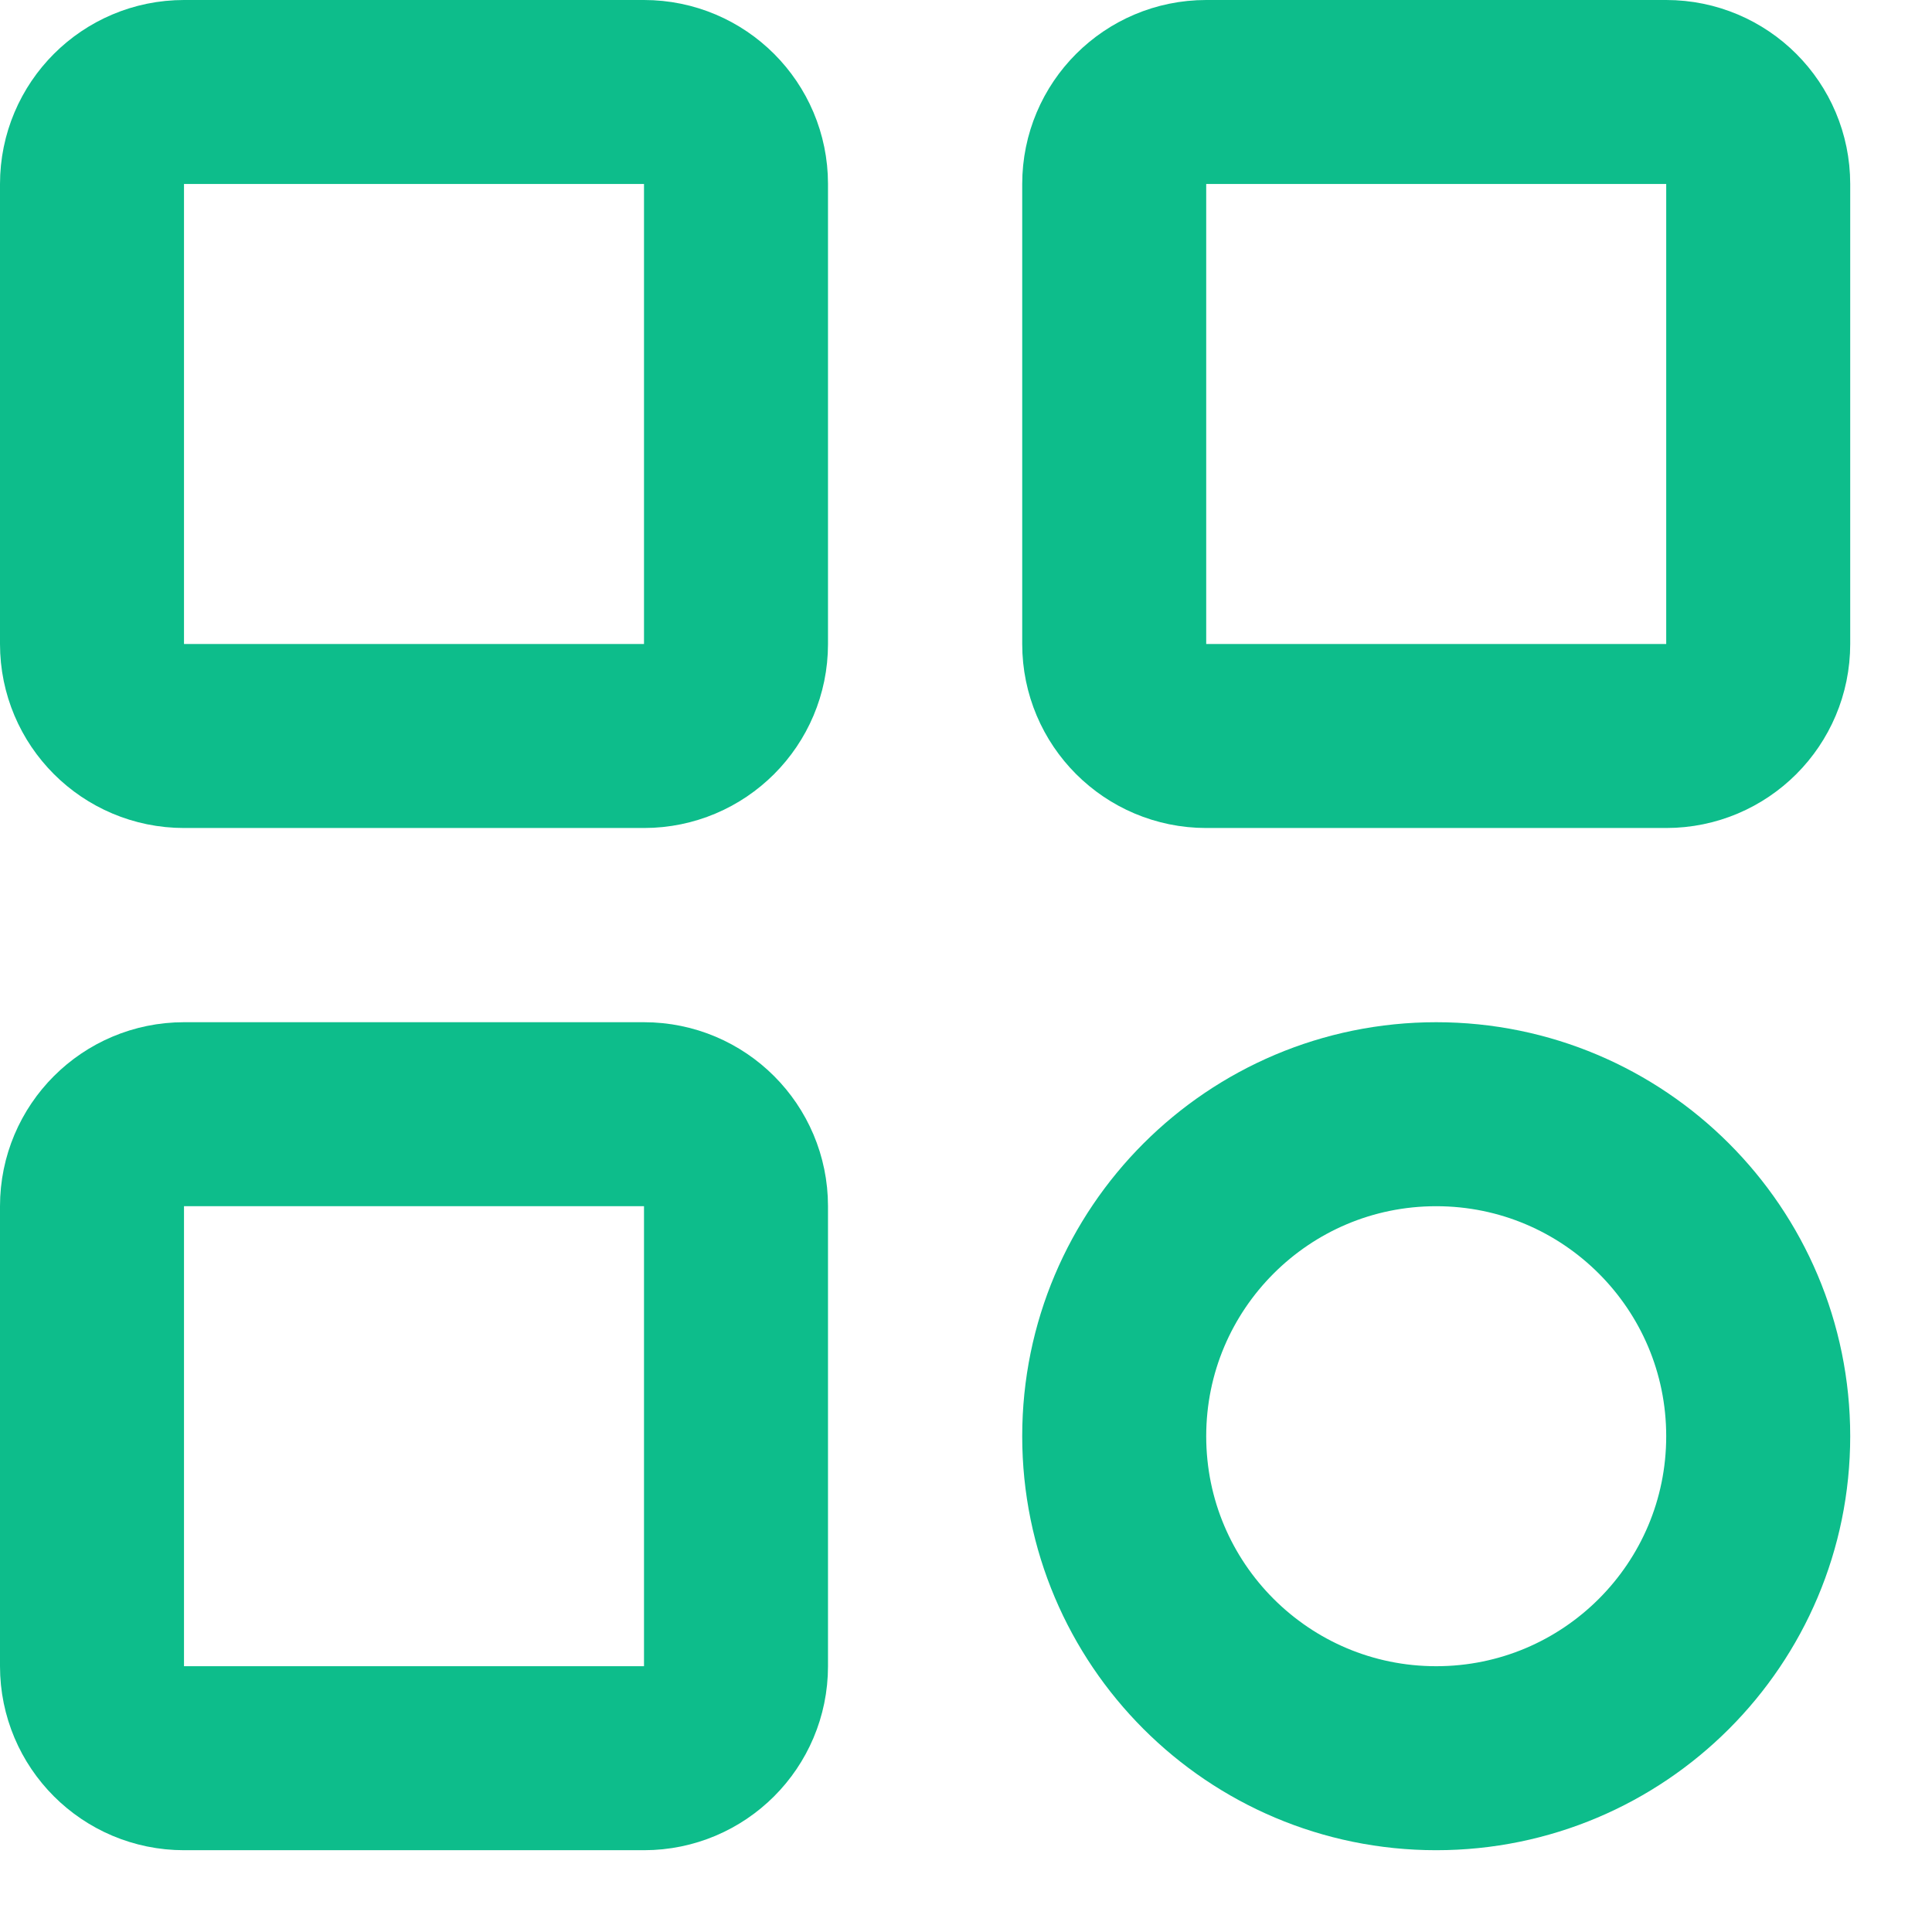
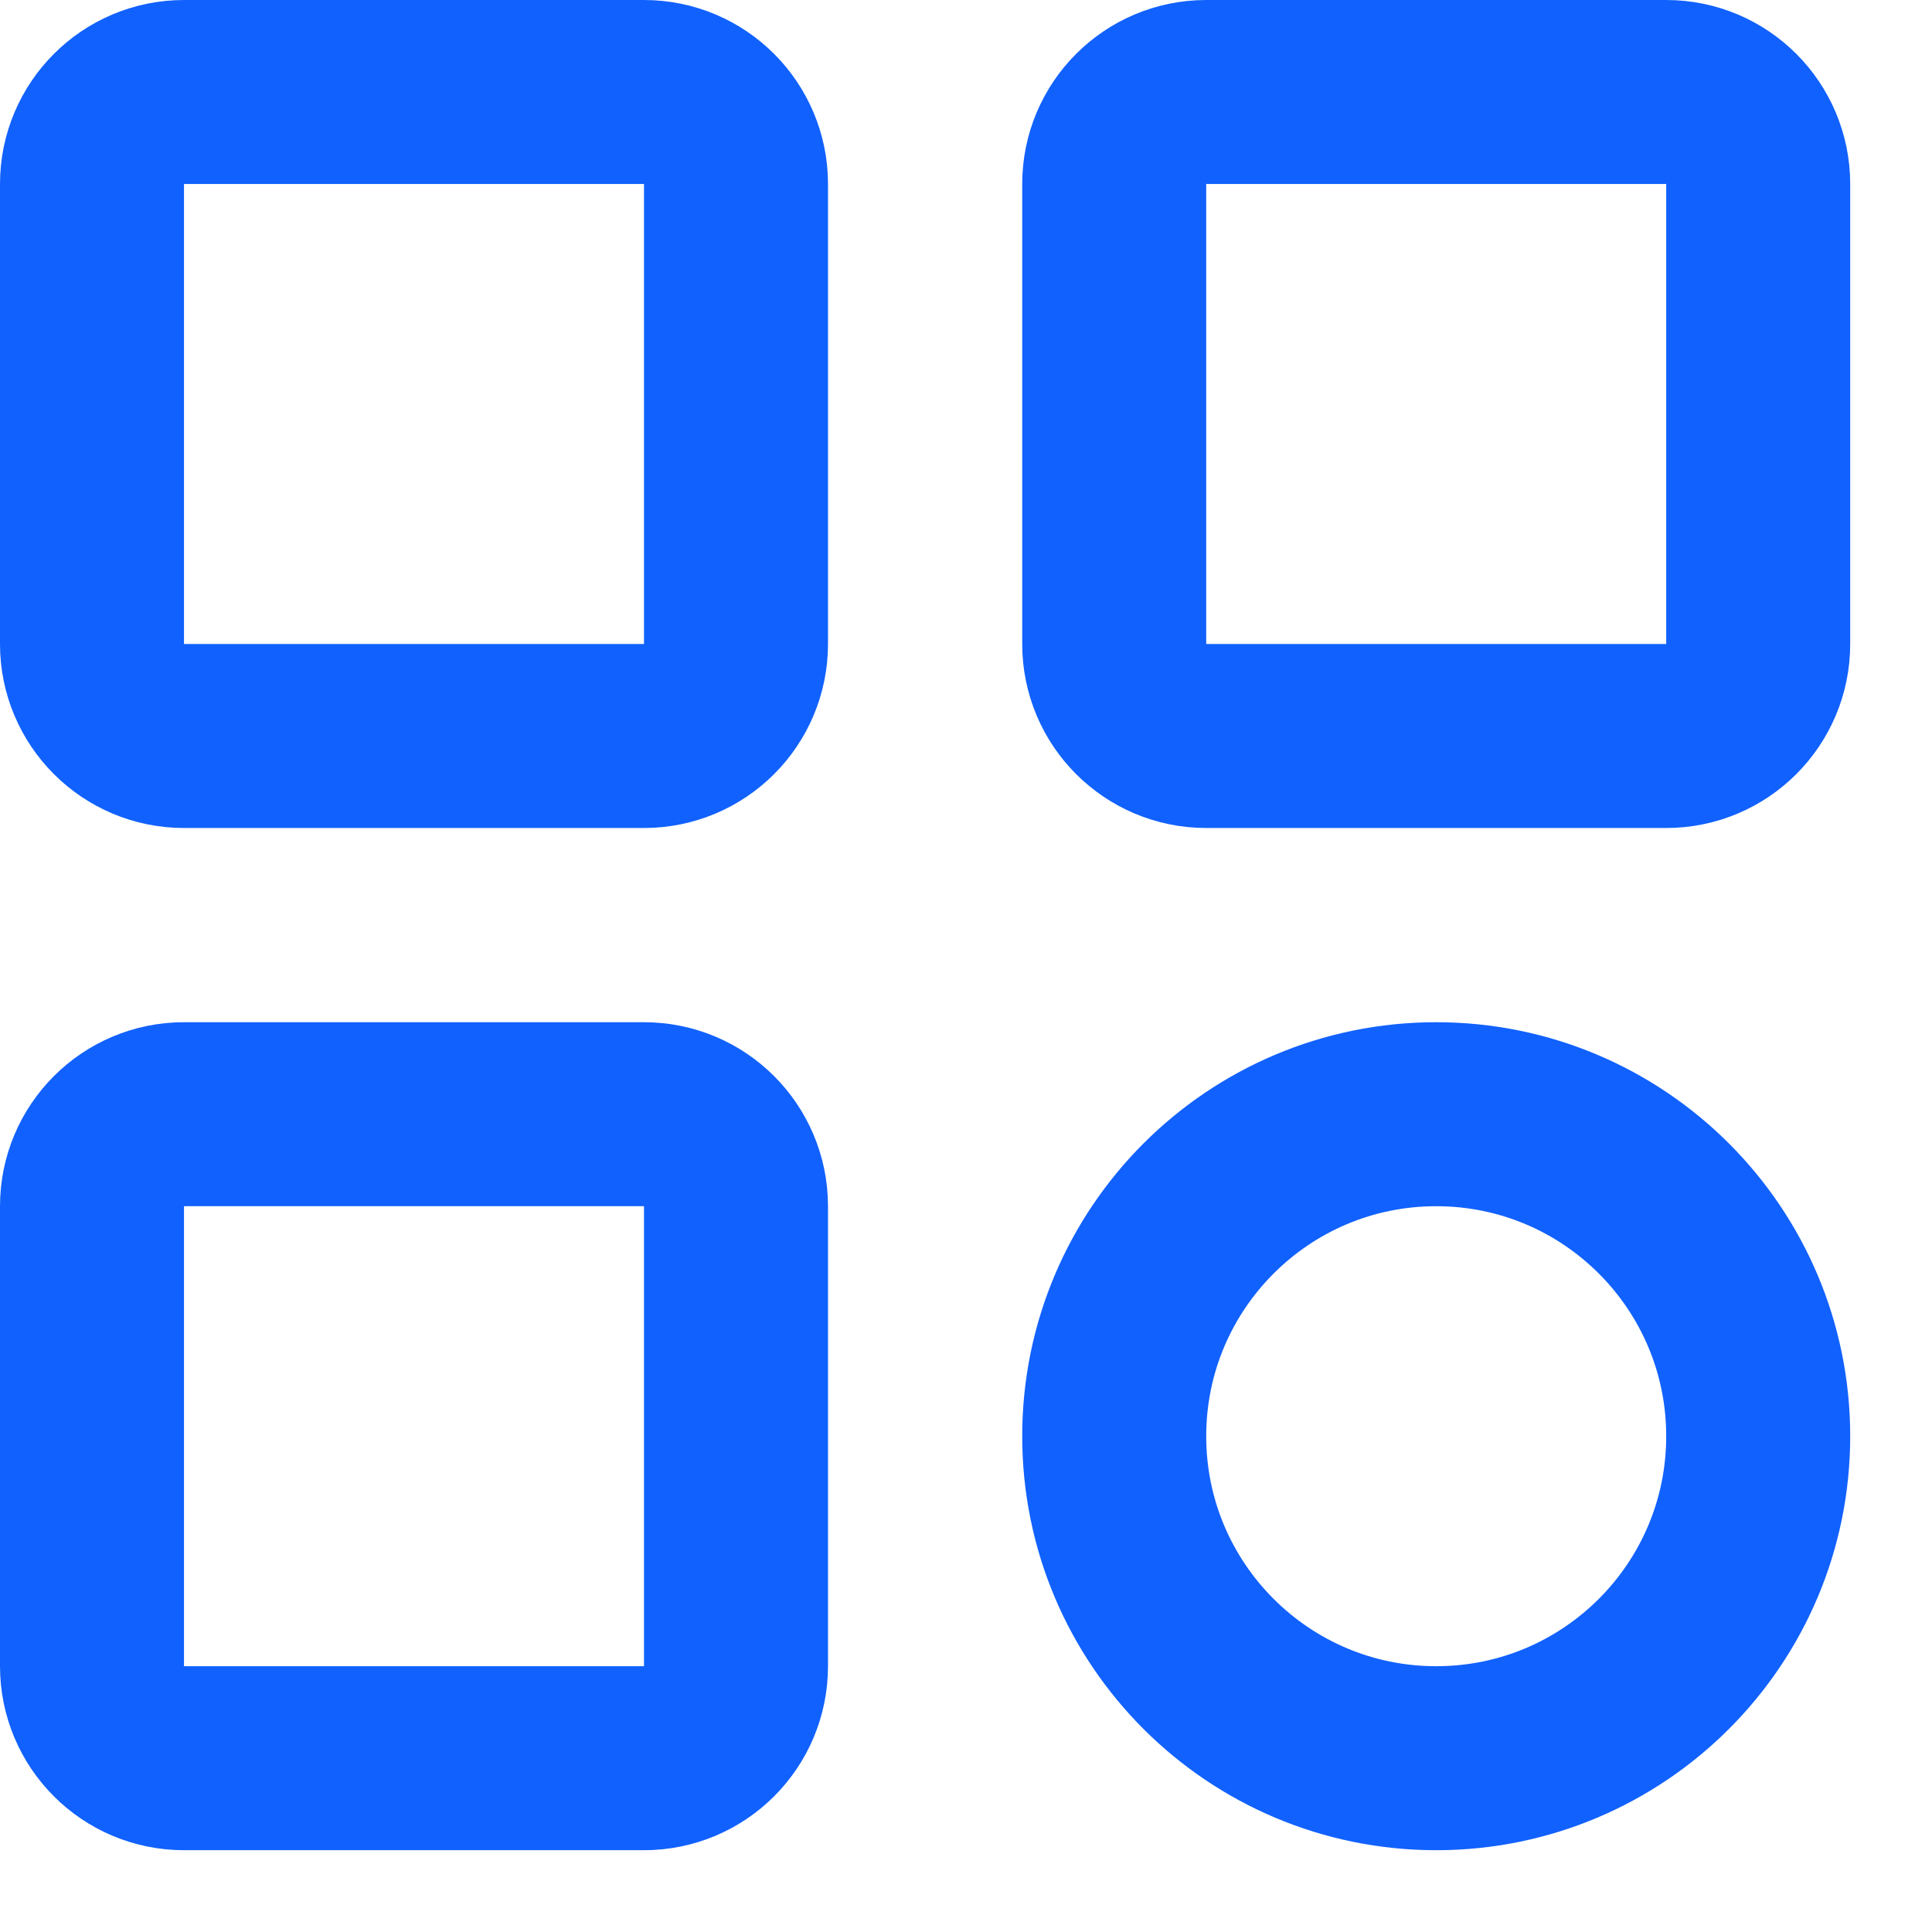
<svg xmlns="http://www.w3.org/2000/svg" width="21" height="21" viewBox="0 0 21 21" fill="none">
-   <rect x="1" y="1" width="7" height="7" rx="1" stroke="#0DBD8B" stroke-width="2" />
-   <rect x="1" y="12.111" width="7" height="7" rx="1" stroke="#0DBD8B" stroke-width="2" />
-   <rect x="12.111" y="1" width="7" height="7" rx="1" stroke="#0DBD8B" stroke-width="2" />
-   <rect x="12.111" y="12.111" width="7" height="7" rx="3.5" stroke="#0DBD8B" stroke-width="2" />
+   <rect x="1" y="1" width="7" height="7" rx="1" stroke="#1161FE" stroke-width="2" />
+   <rect x="1" y="12.111" width="7" height="7" rx="1" stroke="#1161FE" stroke-width="2" />
+   <rect x="12.111" y="1" width="7" height="7" rx="1" stroke="#1161FE" stroke-width="2" />
+   <rect x="12.111" y="12.111" width="7" height="7" rx="3.5" stroke="#1161FE" stroke-width="2" />
</svg>
